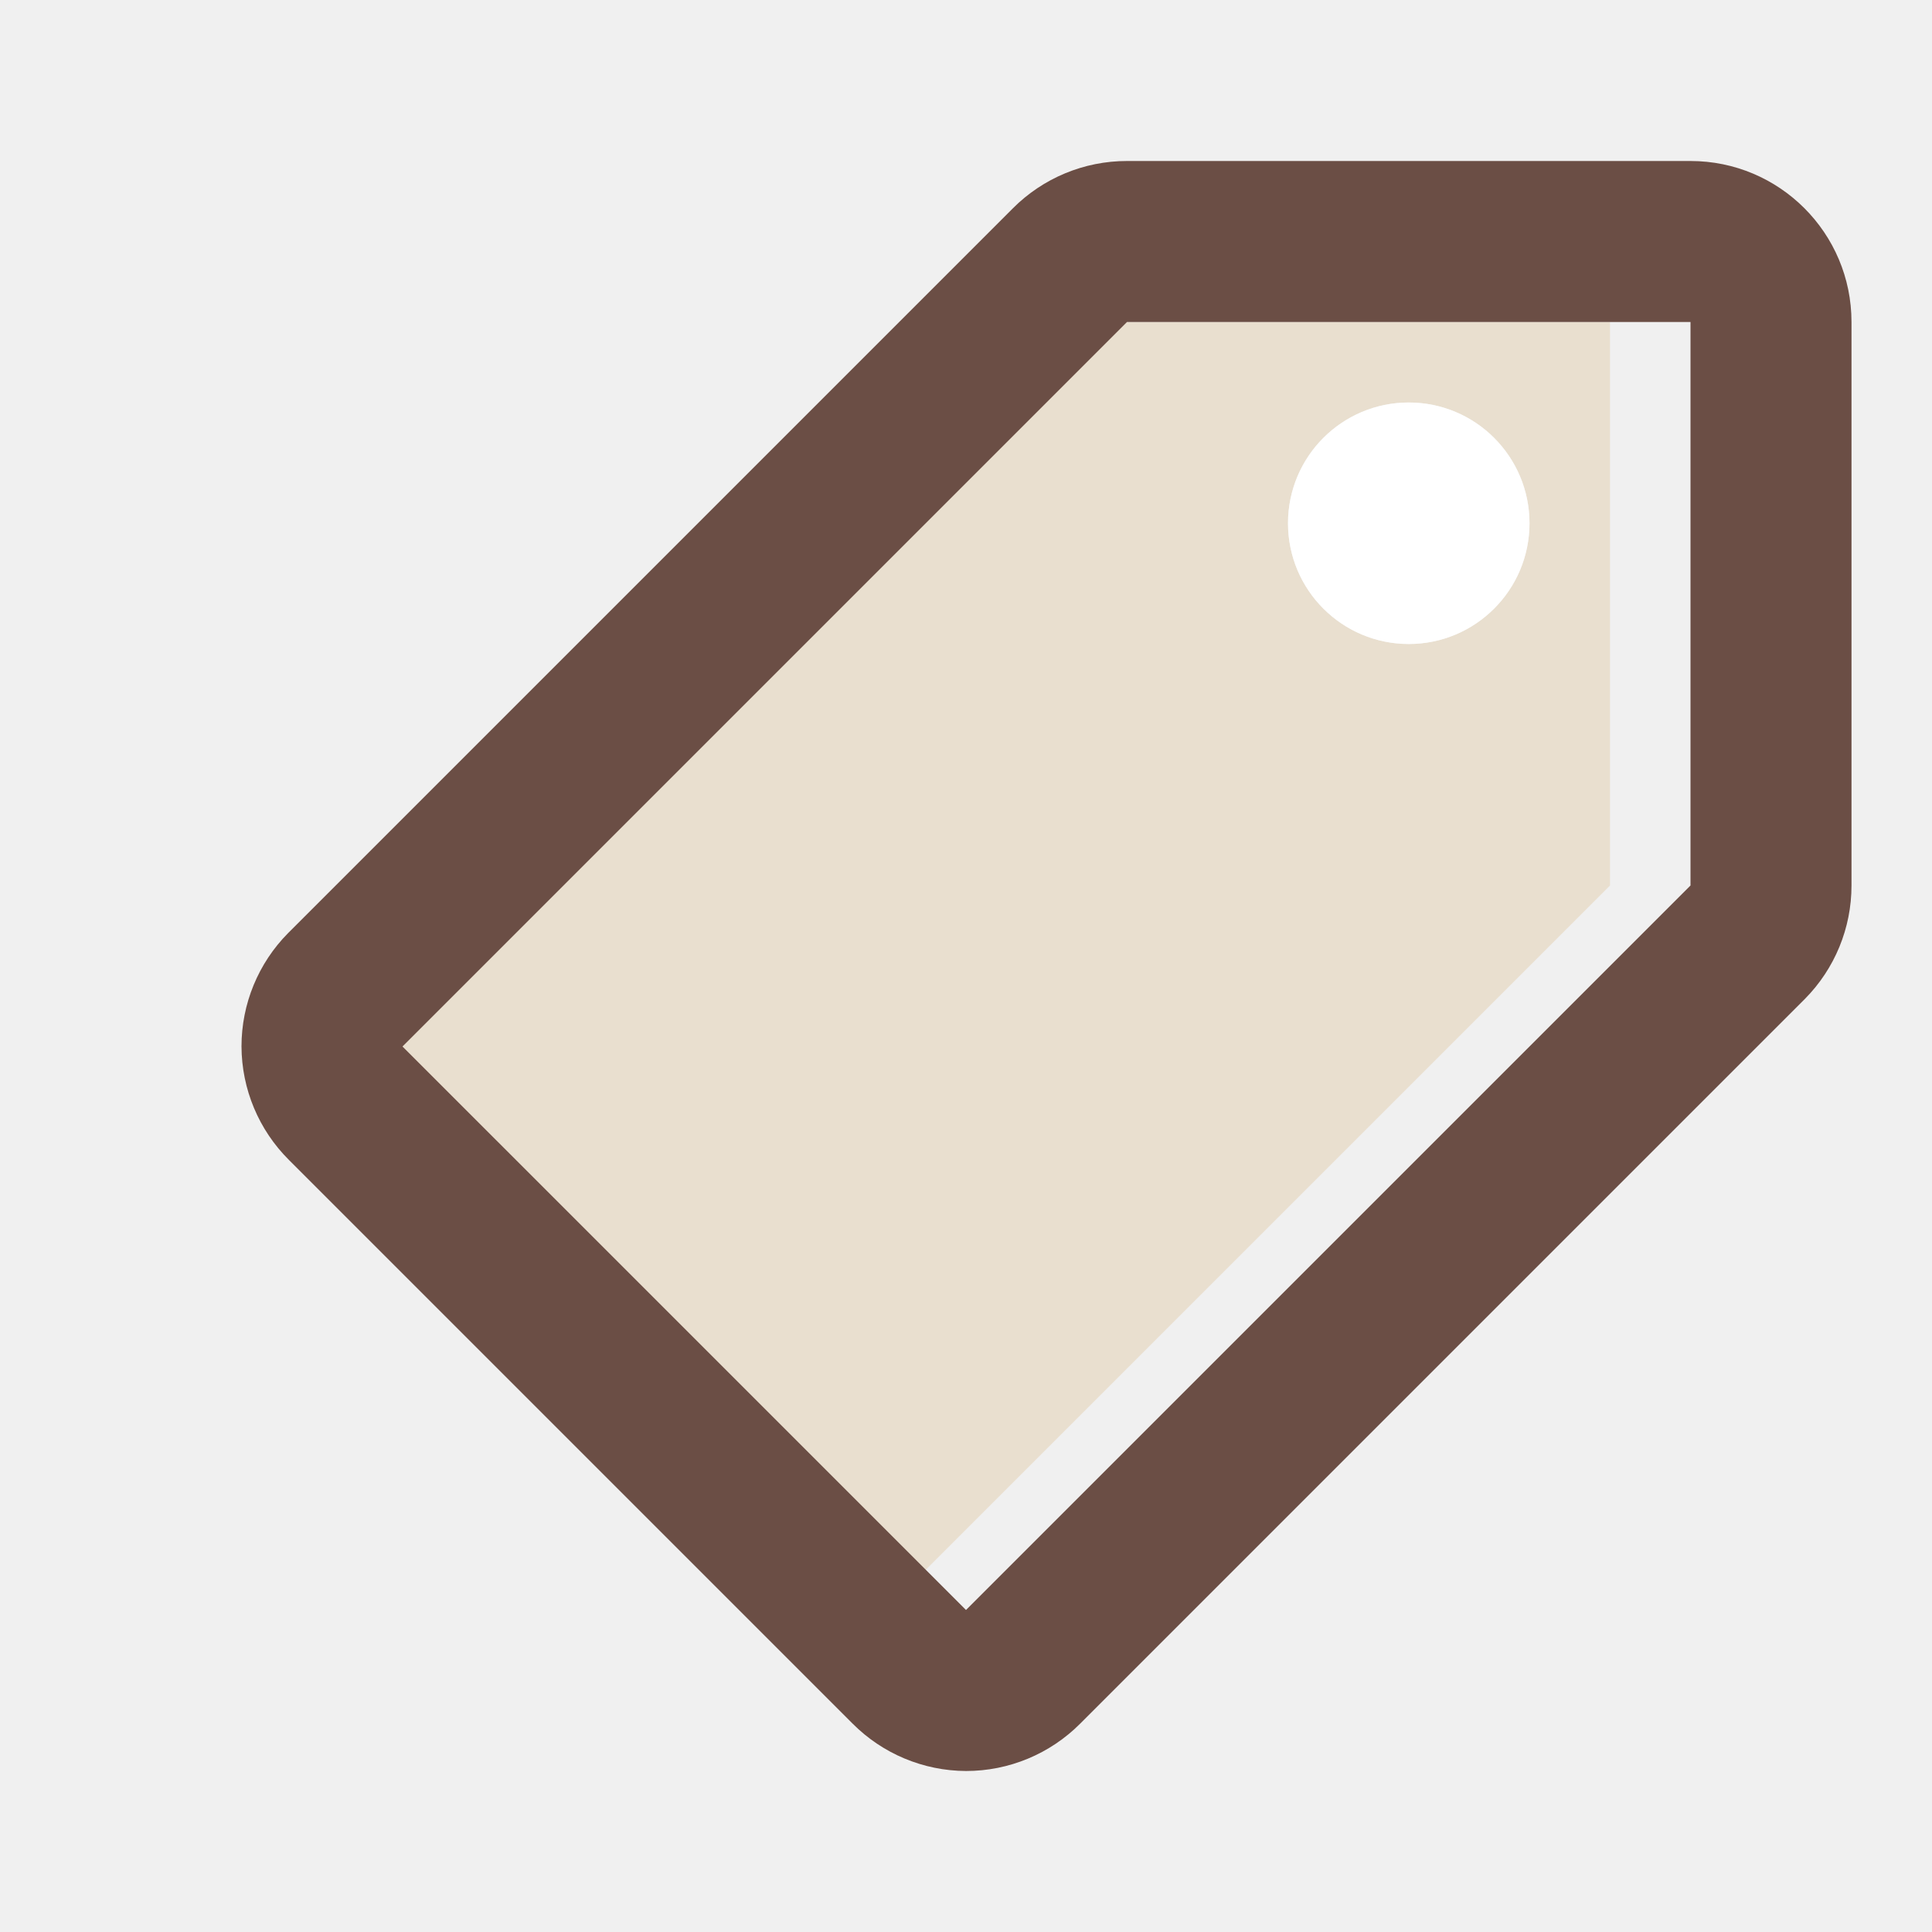
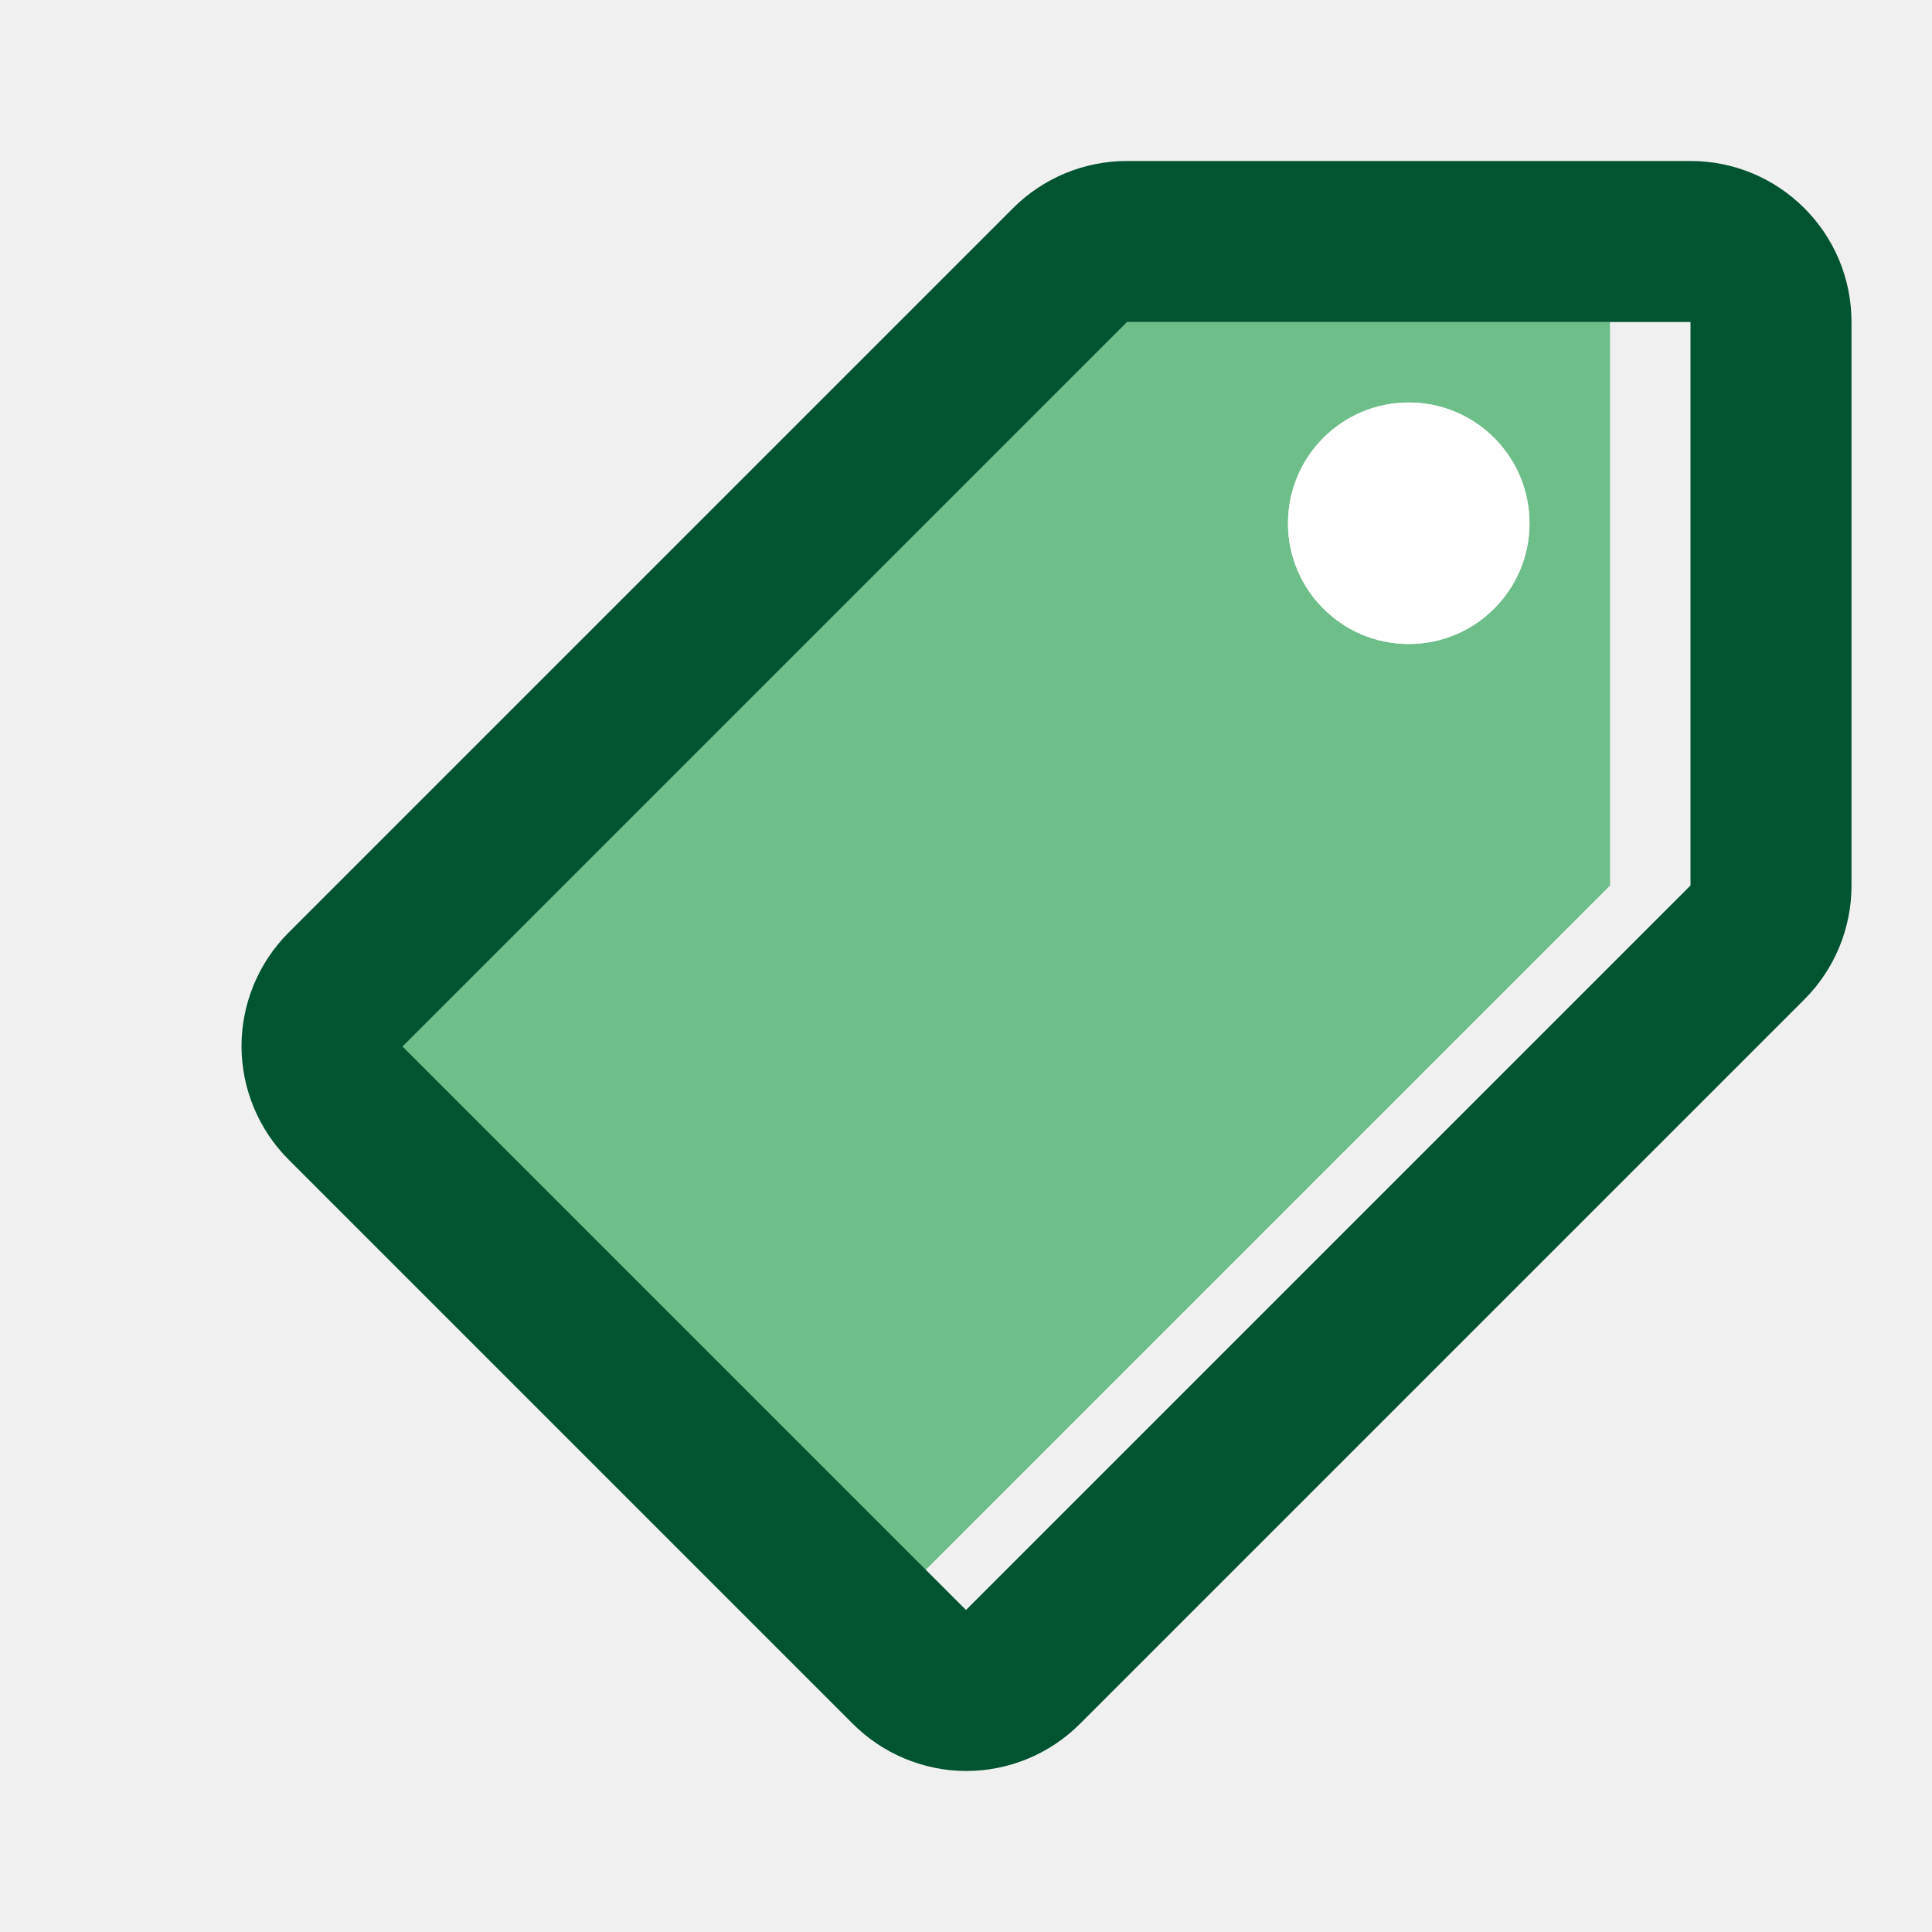
<svg xmlns="http://www.w3.org/2000/svg" viewBox="0 0 24 24" version="1.1" id="svg30005">
  <defs id="defs30009" />
  <g id="Layer_2" data-name="Layer 2">
    <g id="Layer_1-2" data-name="Layer 1">
      <path d="M24,0V24H0V0Z" fill="none" id="path29995" />
-       <path d="M20,11V4H13L4,13l7,7ZM16,6.5A1.5,1.5,0,1,1,17.5,8,1.5,1.5,0,0,1,16,6.5Z" fill="#2e8d9a" id="path29997" style="fill:#e9dfcf;fill-opacity:1" />
-       <path d="M22.42,12.41A2,2,0,0,0,23,11V4a2,2,0,0,0-2-2H14a2,2,0,0,0-1.42.59l-9,9A2,2,0,0,0,3,13a2,2,0,0,0,.59,1.41l7,7A2,2,0,0,0,12,22a2,2,0,0,0,1.42-.59ZM5,13l9-9h7v7h0l-9,9Z" fill="#274690" id="path29999" style="fill:#6b4e45;fill-opacity:1" />
+       <path d="M20,11V4H13L4,13l7,7ZM16,6.5A1.5,1.5,0,1,1,17.5,8,1.5,1.5,0,0,1,16,6.5Z" fill="#2e8d9a" id="path29997" style="fill:#6ebe8a;fill-opacity:1" />
+       <path d="M22.42,12.41A2,2,0,0,0,23,11V4a2,2,0,0,0-2-2H14a2,2,0,0,0-1.42.59l-9,9A2,2,0,0,0,3,13a2,2,0,0,0,.59,1.41l7,7A2,2,0,0,0,12,22a2,2,0,0,0,1.42-.59ZM5,13l9-9h7v7h0l-9,9Z" fill="#274690" id="path29999" style="fill:#005430;fill-opacity:1" />
      <circle cx="17.5" cy="6.5" r="1.5" fill="#fff" id="circle30001" />
    </g>
  </g>
</svg>
